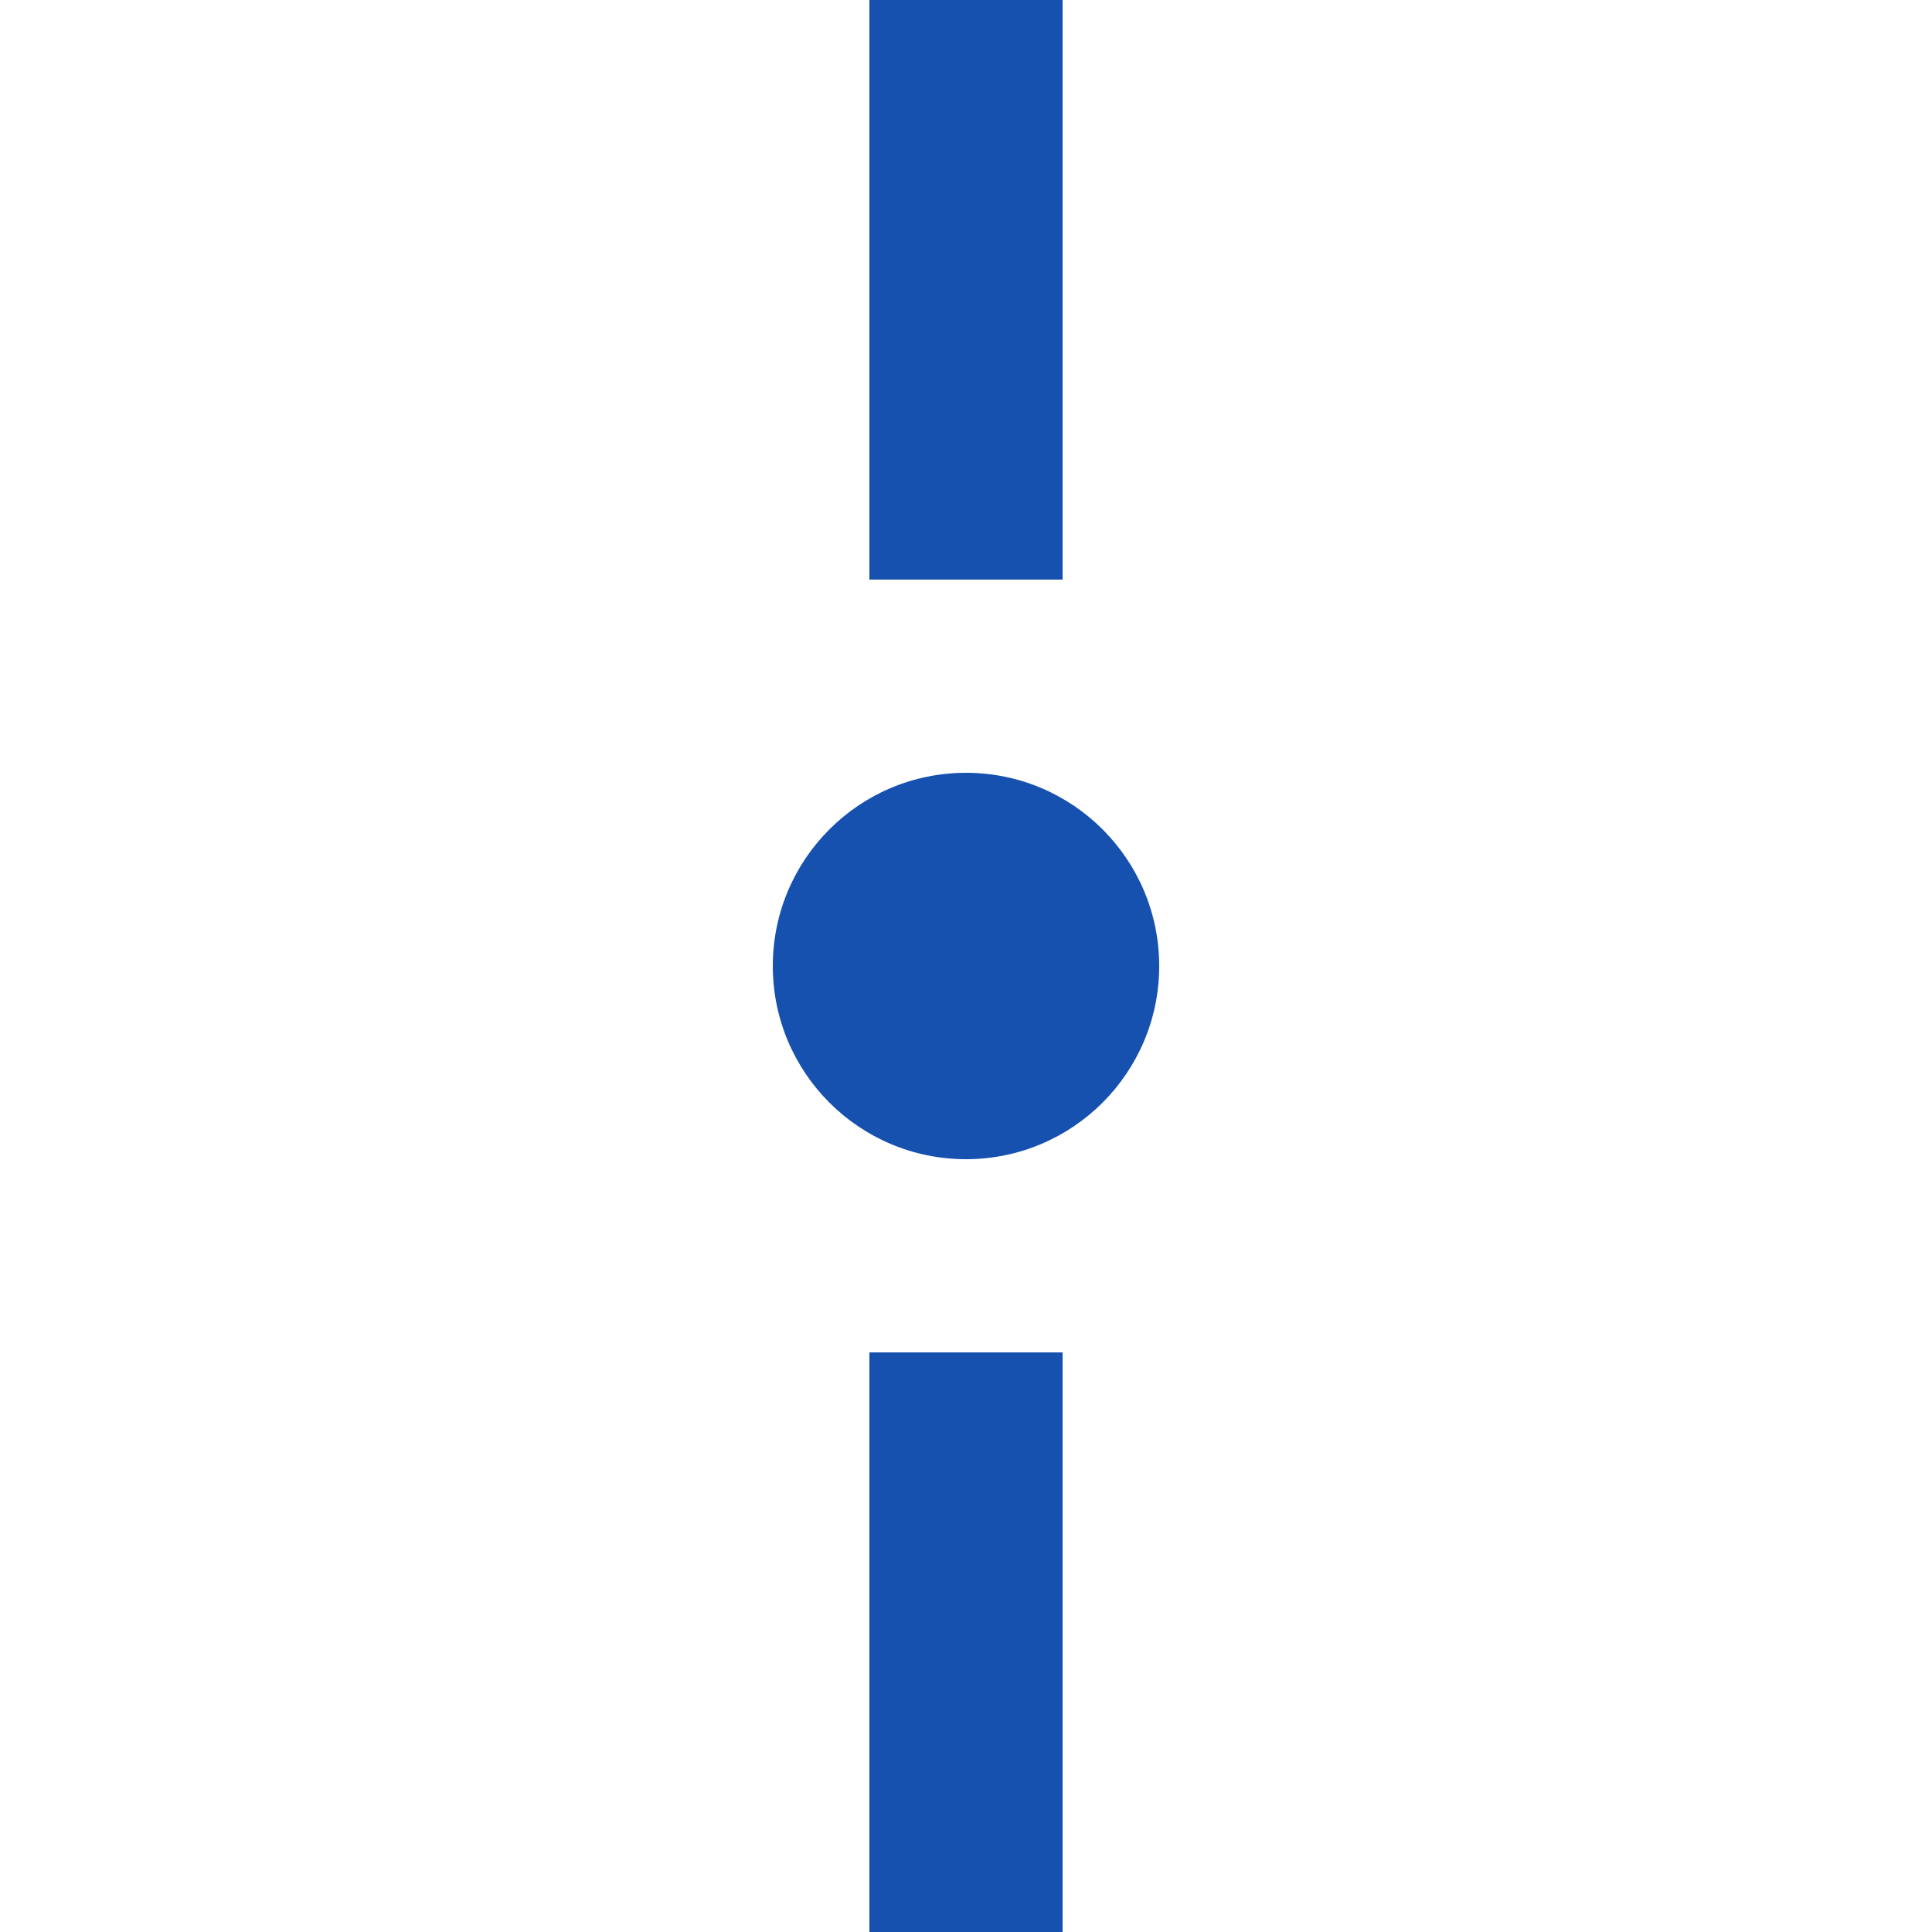
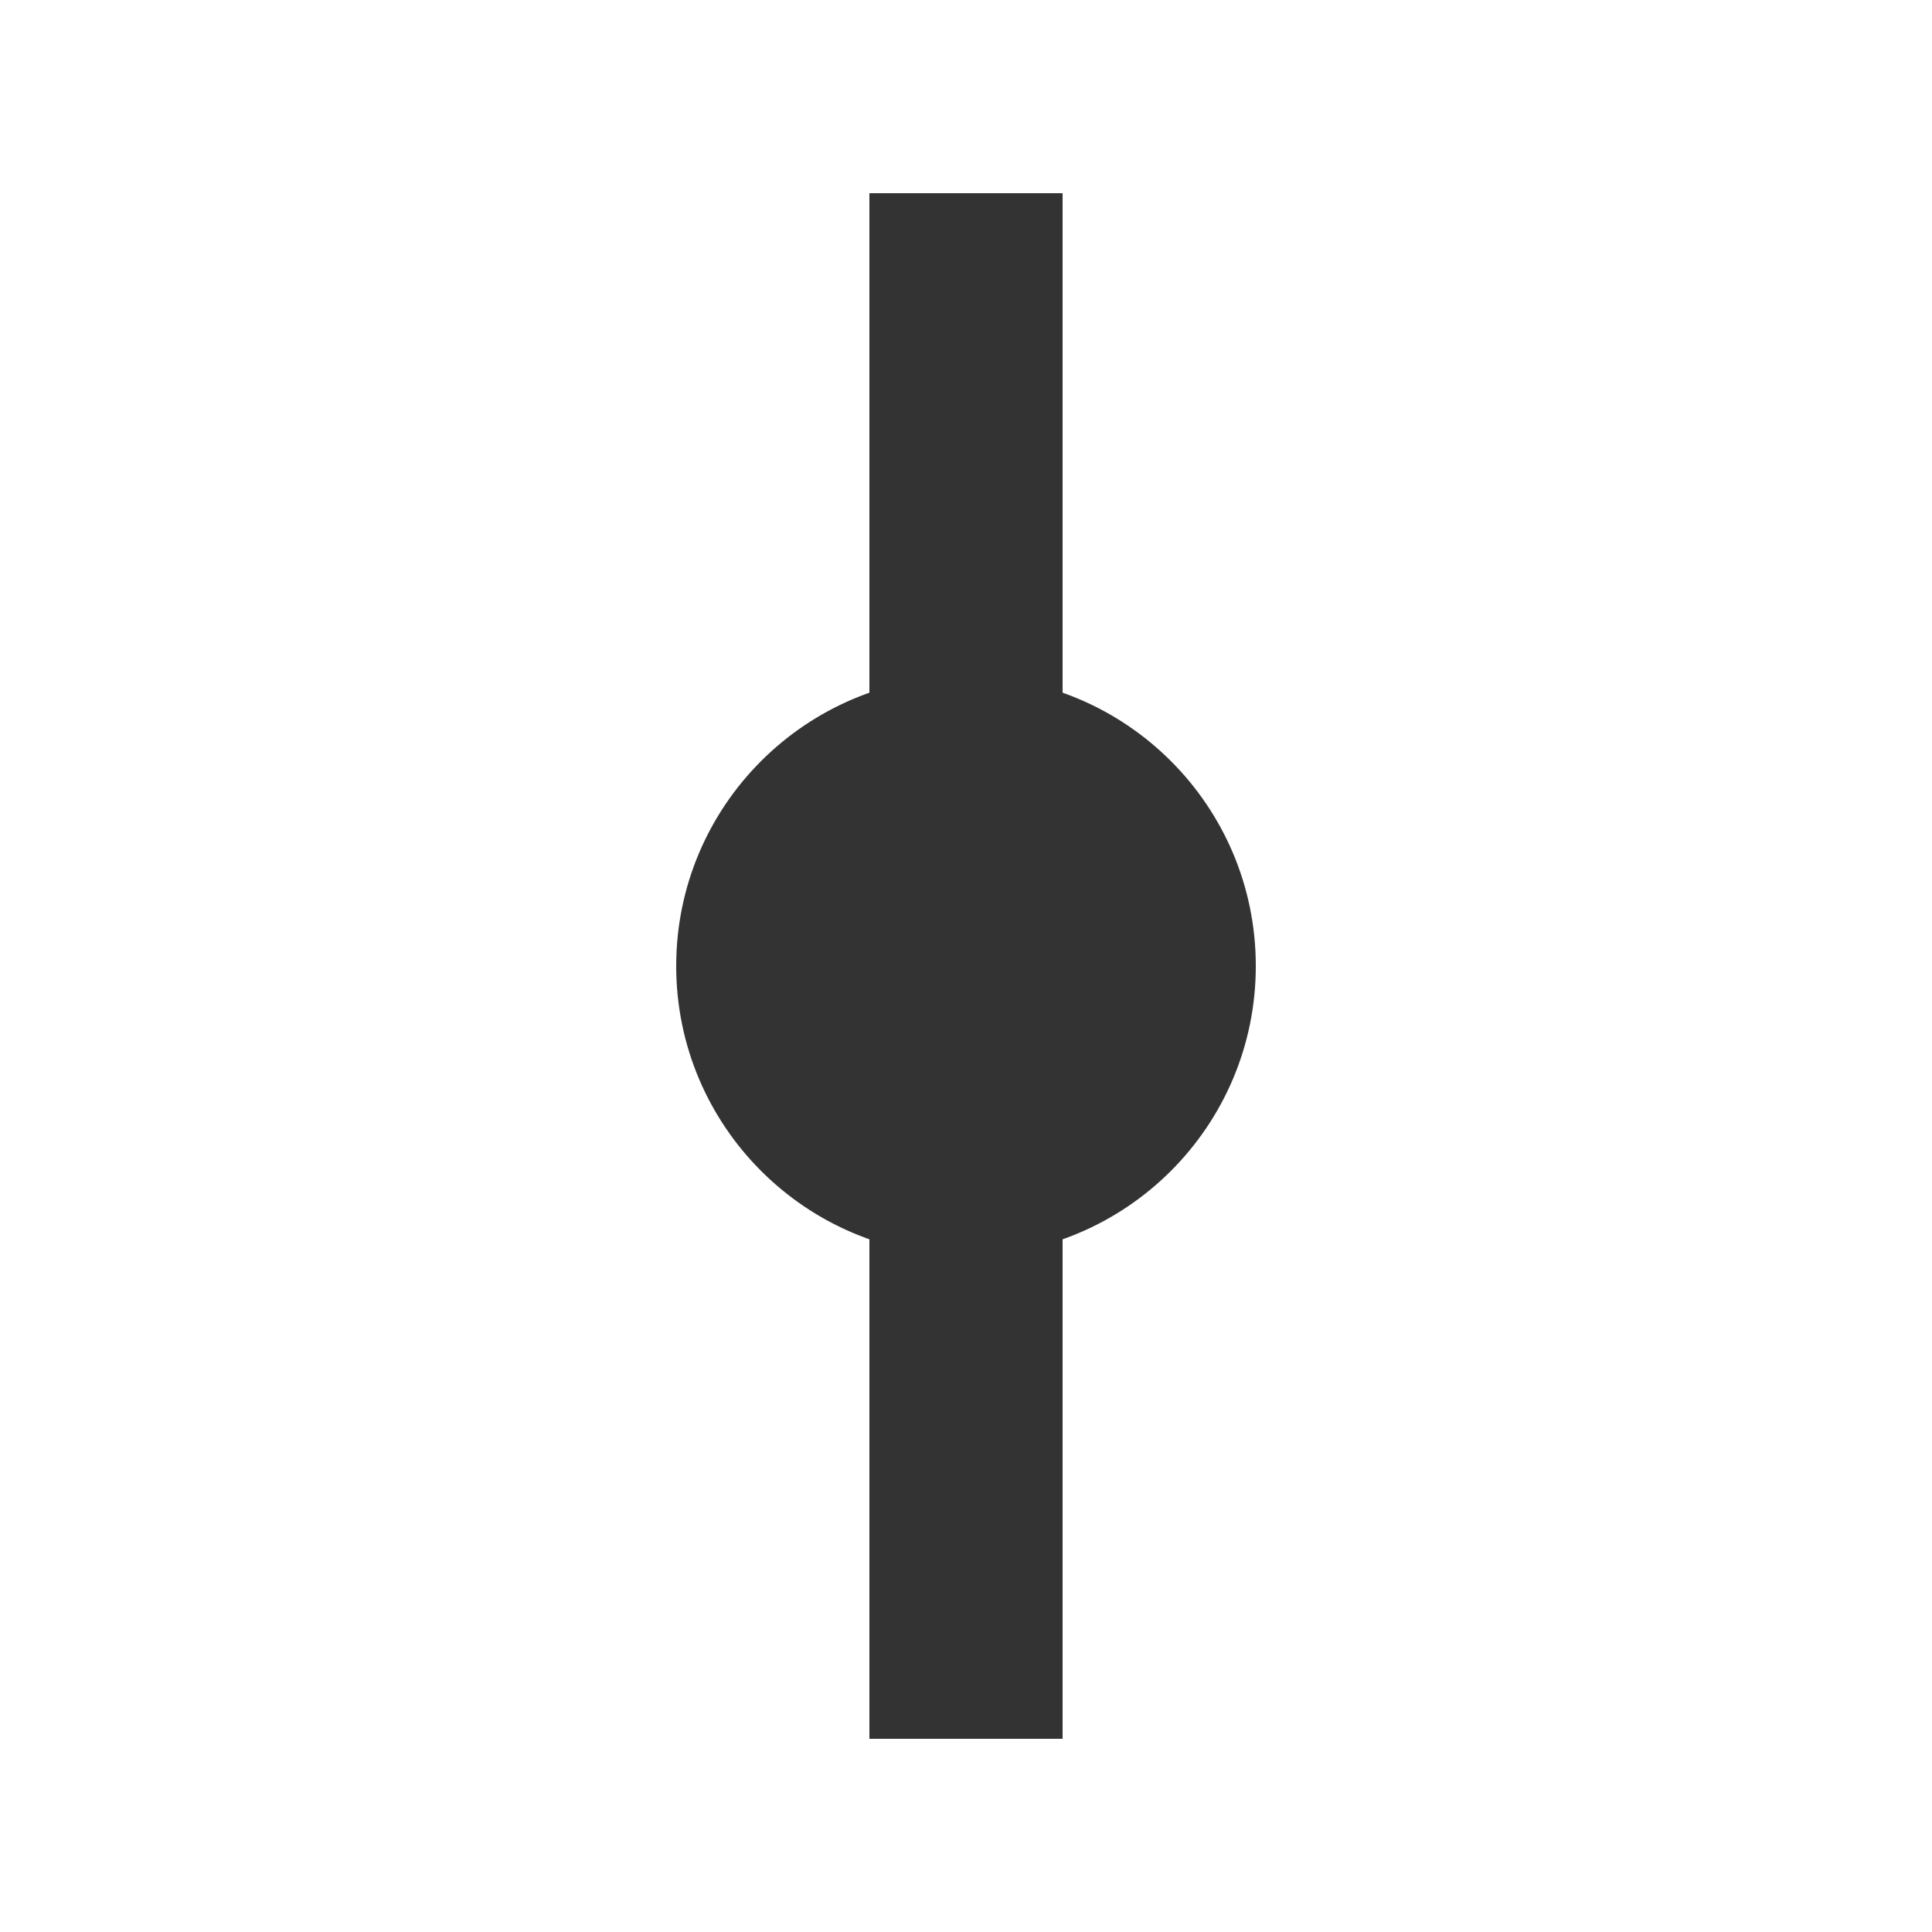
- <svg xmlns="http://www.w3.org/2000/svg" width="24" height="24" viewBox="0 0 24 24" fill="#1651B0">
+ <svg xmlns="http://www.w3.org/2000/svg" width="24" height="24" viewBox="0 0 24 24" fill="#333333">
  <g transform="scale(1.2)">
-     <path d="M9 0H11V6H9ZM9 14H11V20H9Z" />
-     <circle cx="10" cy="10" r="2" />
+     <path d="M9 2H11V18H9Z" />
+     <circle cx="10" cy="10" r="3" />
  </g>
</svg>
